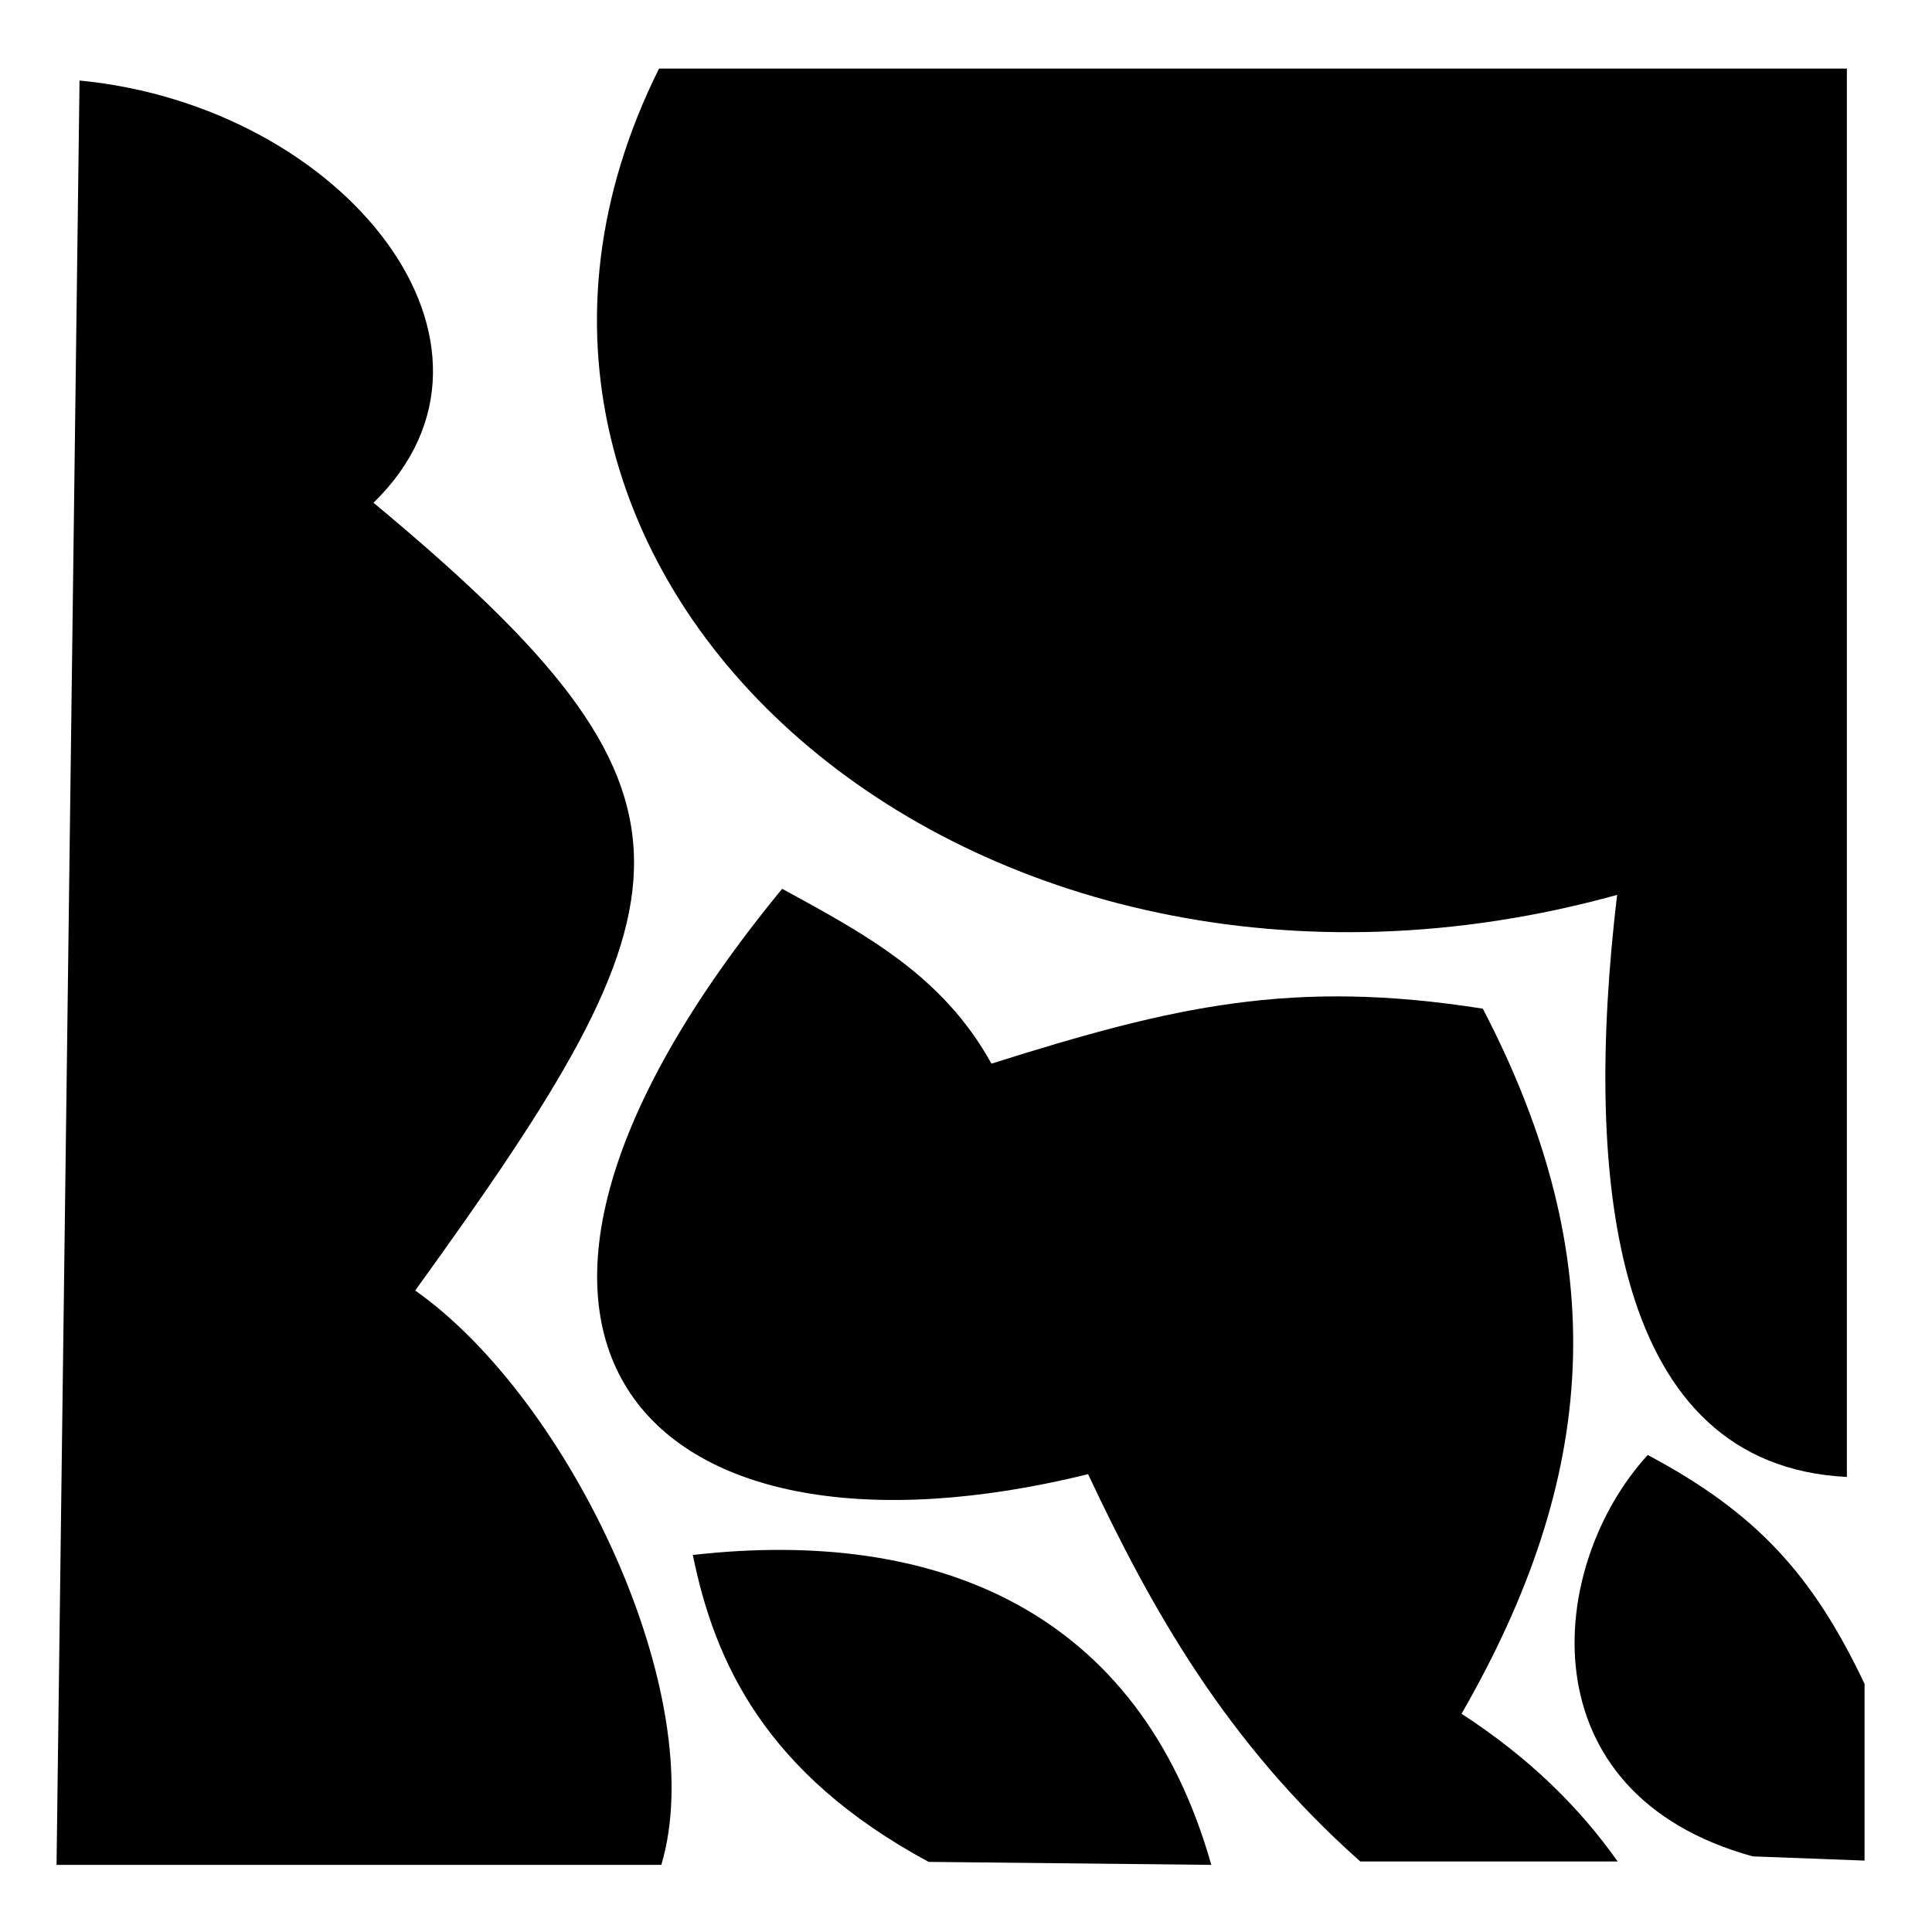
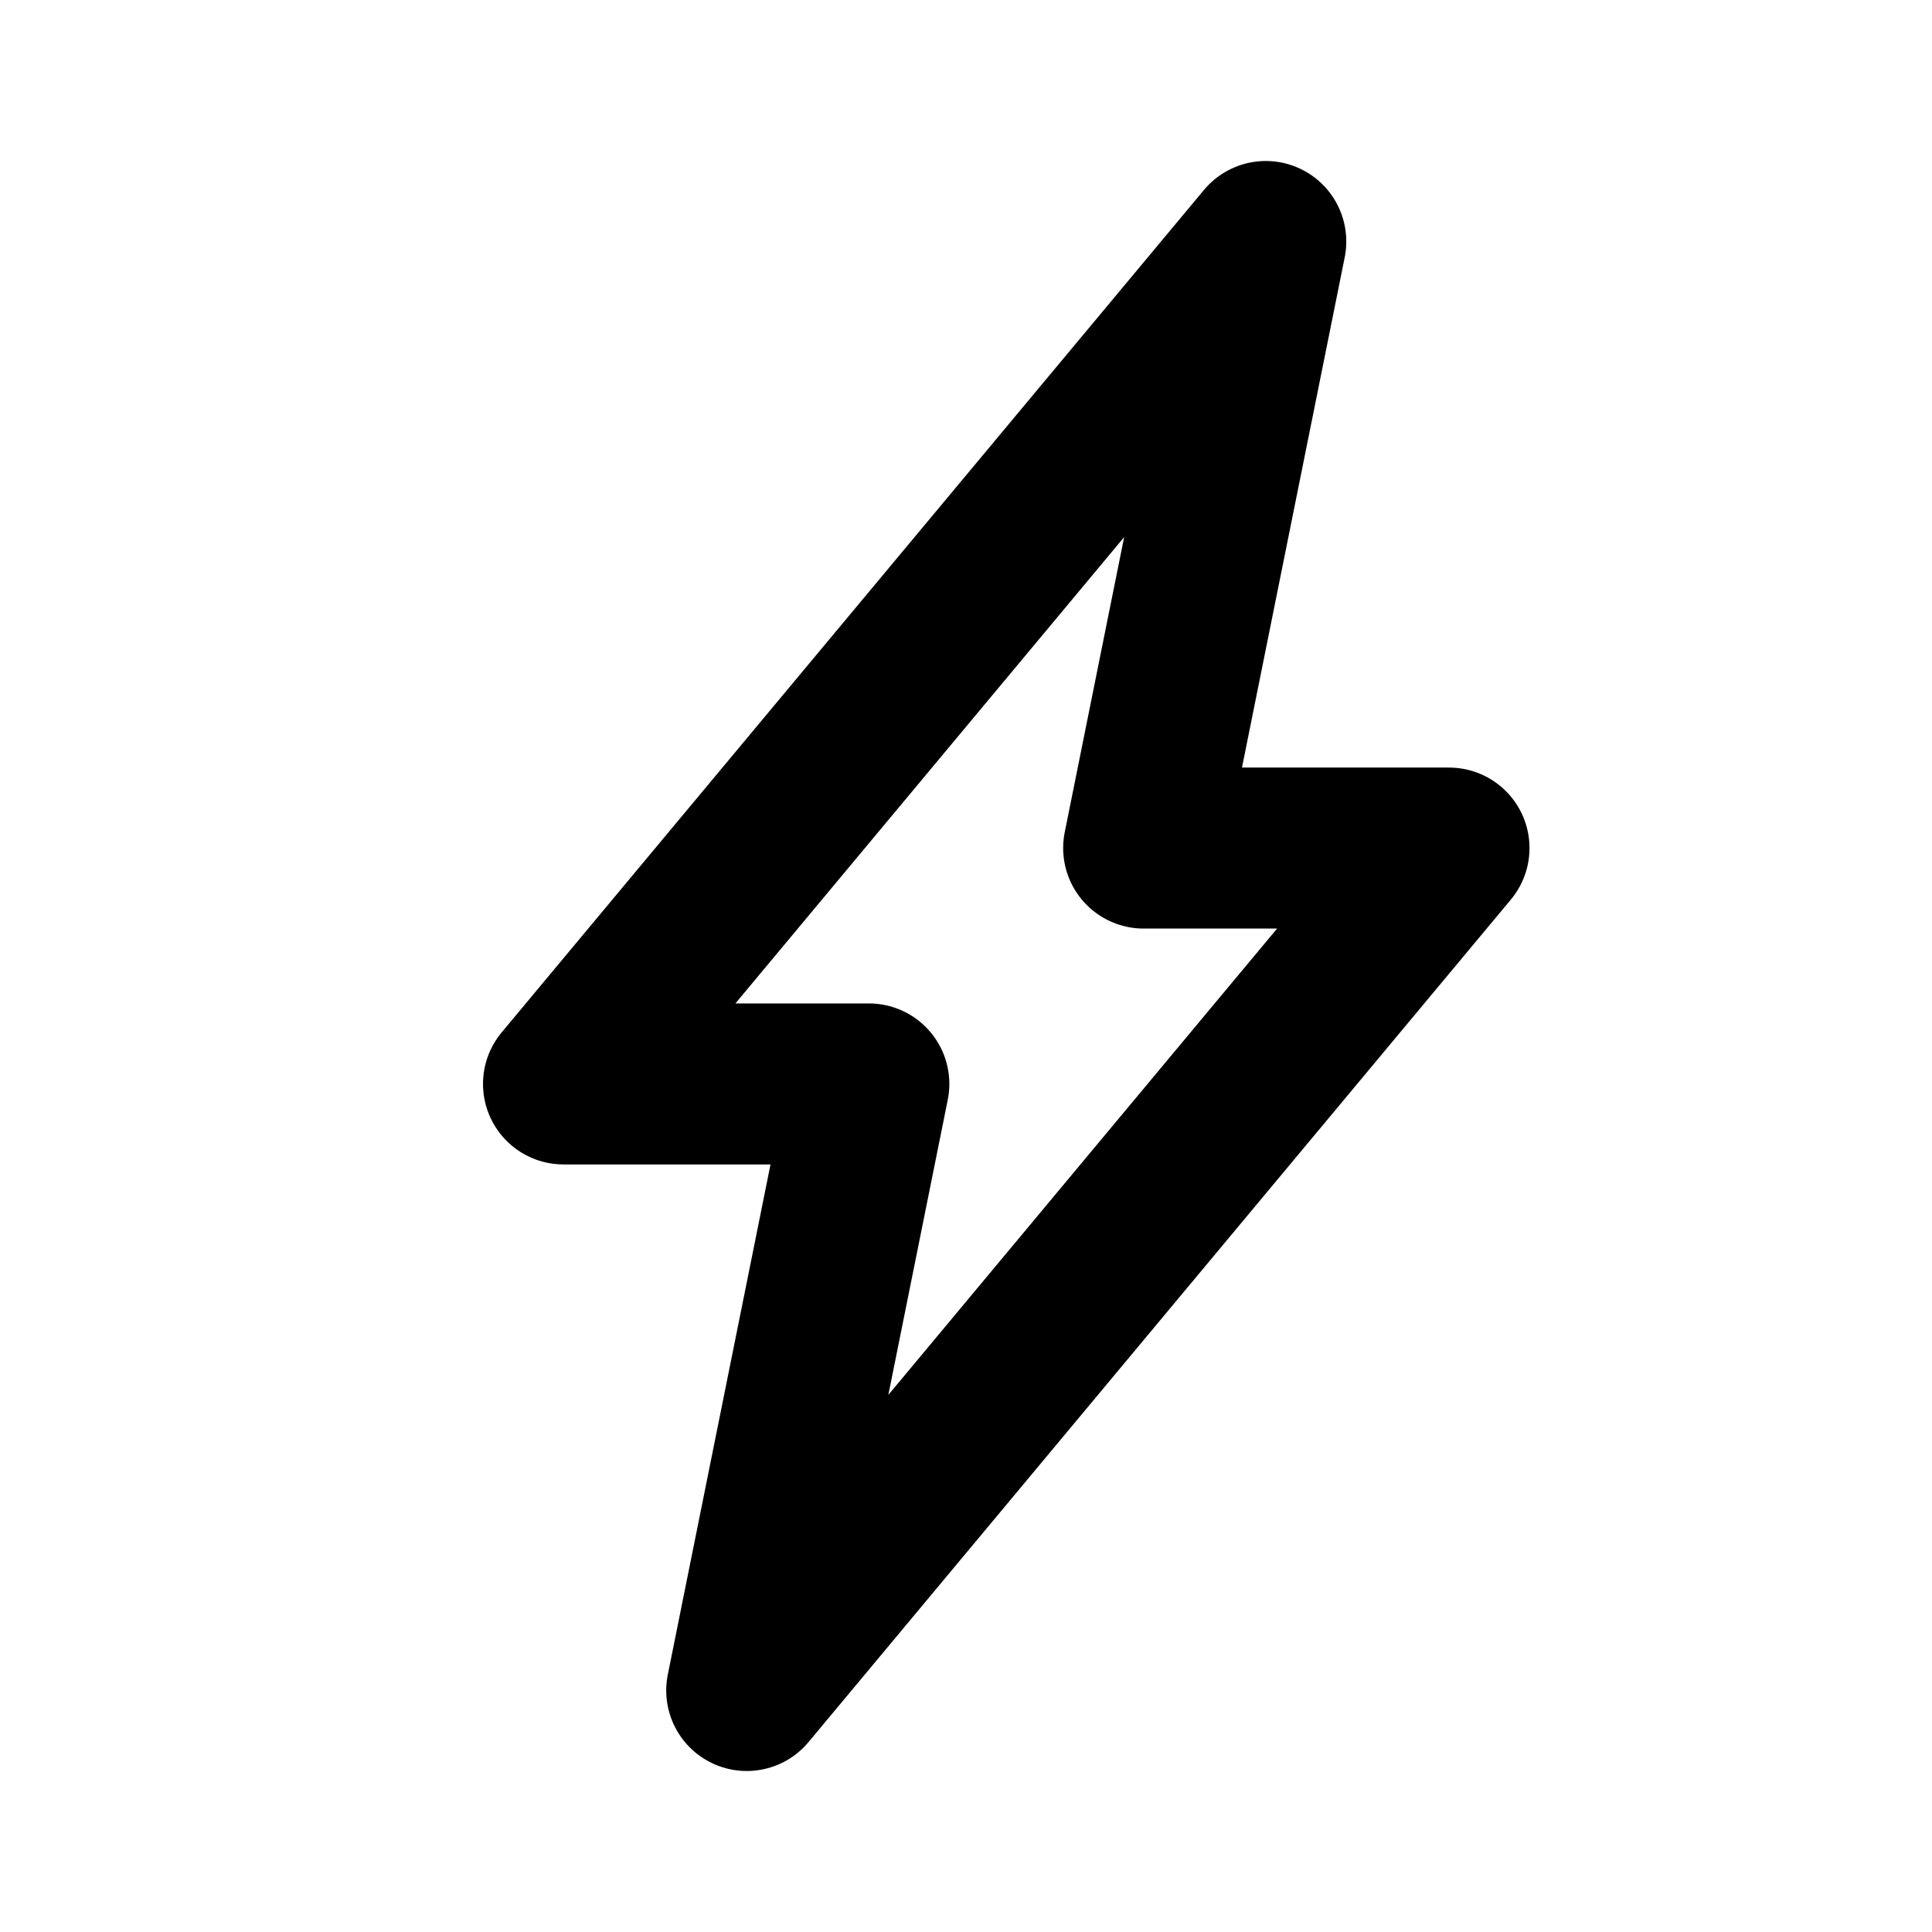
- <svg xmlns="http://www.w3.org/2000/svg" version="1.1" id="Layer_1" x="0px" y="0px" width="613px" height="613px" viewBox="0 0 613 613" enable-background="new 0 0 613 613" xml:space="preserve">
-   <path d="M118.504,159.516c112.325,93.34,103.685,124.673,13.235,249.949c49.173,34.662,93.961,128.827,78.094,182.235H17.941  l7.292-566.152c84.328,8.166,144.437,84.124,93.273,133.968H118.504z" />
-   <path d="M209.111,21.756c-80.549,161.485,98.753,318.987,303.979,262.181c-10.891,91.616-1.142,181.02,72.901,184.683V21.753  H209.113L209.111,21.756z" />
-   <path d="M294.646,590.753c-51.997-28.042-67.969-63.659-74.82-97.38c77.37-8.781,141.684,17.599,164.506,98.327l-89.683-0.947  H294.646z" />
-   <path d="M248.166,282.001c-119.535,145.433-41.08,219.844,97.07,185.735c20.171,42.875,43.73,84.998,86.358,122.882h81.673  c-11.874-16.78-27.579-32.603-49.54-46.862c43.286-75.195,48.516-143.617,6.748-223.72c-60.405-9.507-98.021-0.816-155.9,17.446  c-15.495-28.093-40.341-41.23-66.412-55.482L248.166,282.001L248.166,282.001z" />
-   <path d="M556.115,589.005c-72.534-19.991-65.414-92.303-33.303-127.357c34.518,18.364,52.384,38.033,68.785,72.618v56.078  l-35.48-1.339H556.115z" />
-   <path d="M588.315,466.931V325.097" />
+ <svg xmlns="http://www.w3.org/2000/svg" width="24" height="24" fill="none">
+   <path d="M10.793 13.465H7L15.724 3l-1.517 7.535H18L9.276 21l1.517-7.535z" stroke="currentColor" stroke-width="2" stroke-linejoin="round" />
</svg>
